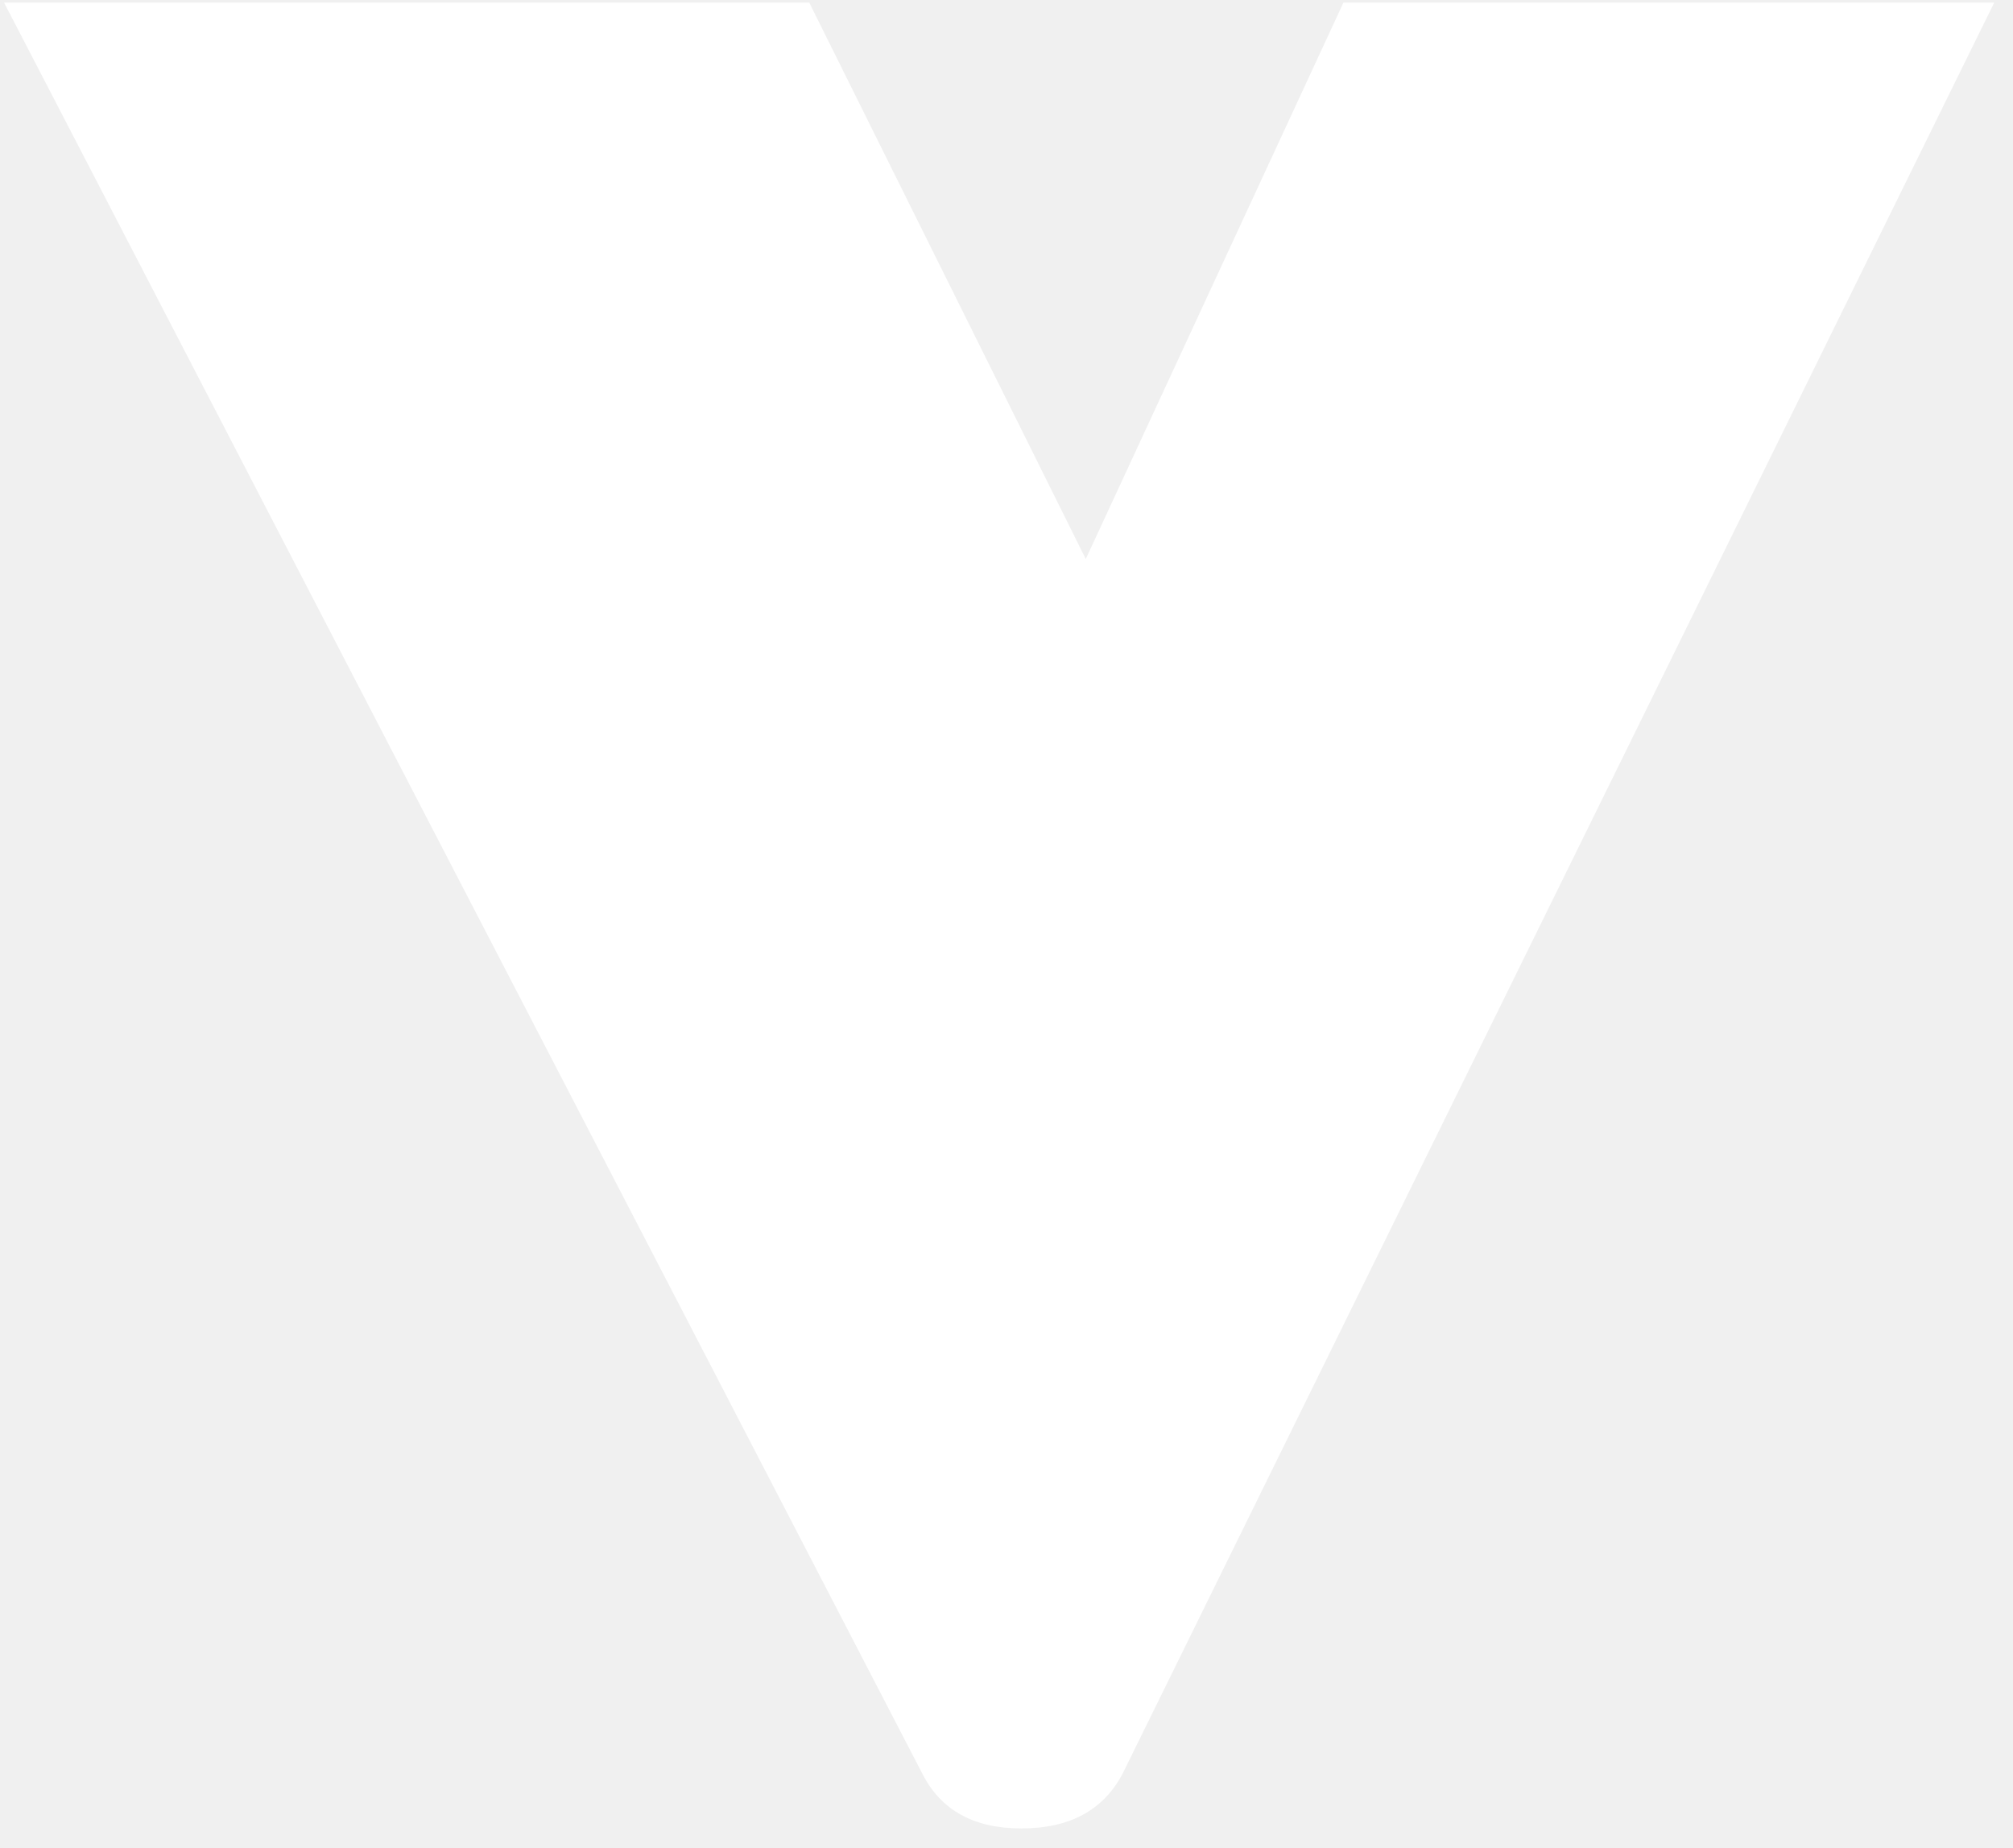
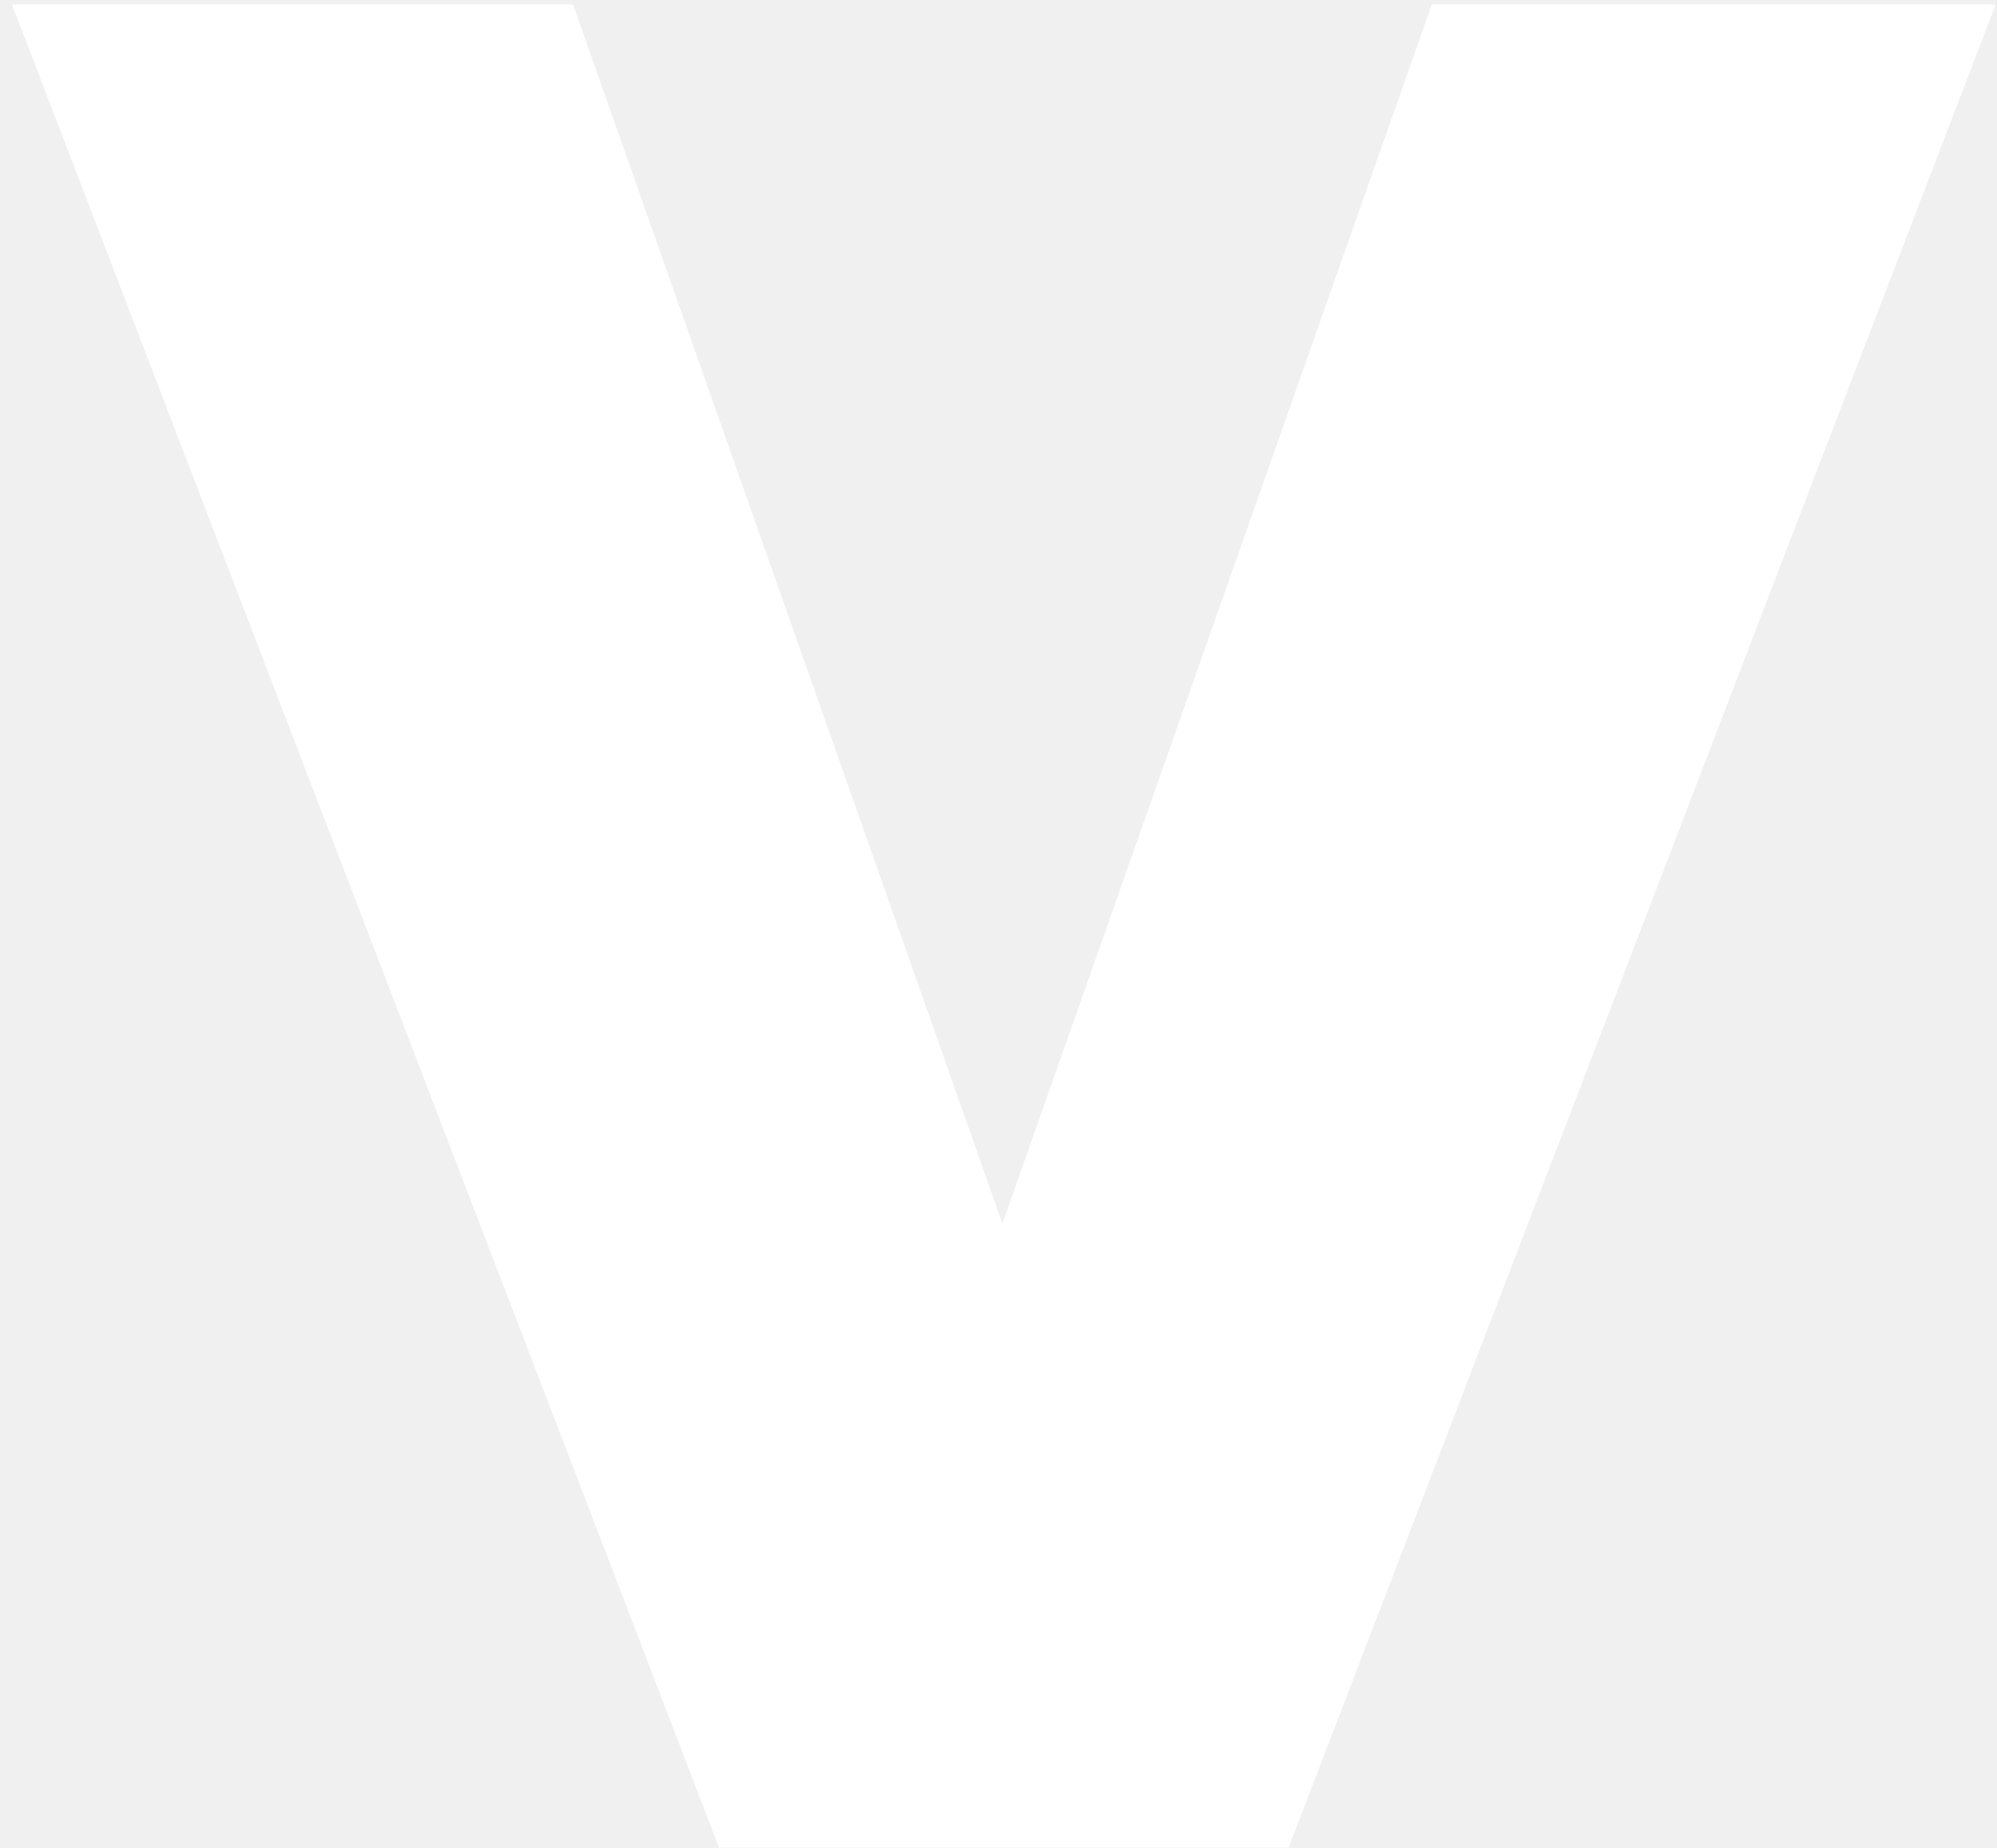
- <svg xmlns="http://www.w3.org/2000/svg" width="85" height="78" viewBox="0 0 85 78" fill="none">
-   <path d="M34.171 0.11L45.847 23.604L56.727 0.11H84.207L47.395 74.906C46.582 76.438 45.16 77.204 43.128 77.204C41.127 77.204 39.736 76.438 38.954 74.906L0.172 0.11H34.171Z" fill="white" />
+ <svg xmlns="http://www.w3.org/2000/svg" width="67" height="62" viewBox="0 0 67 62" fill="none">
+   <path d="M24.123 62L0.401 0.15H19.225L33.631 41.063L48.037 0.15H66.957L43.235 62H24.123Z" fill="white" />
</svg>
